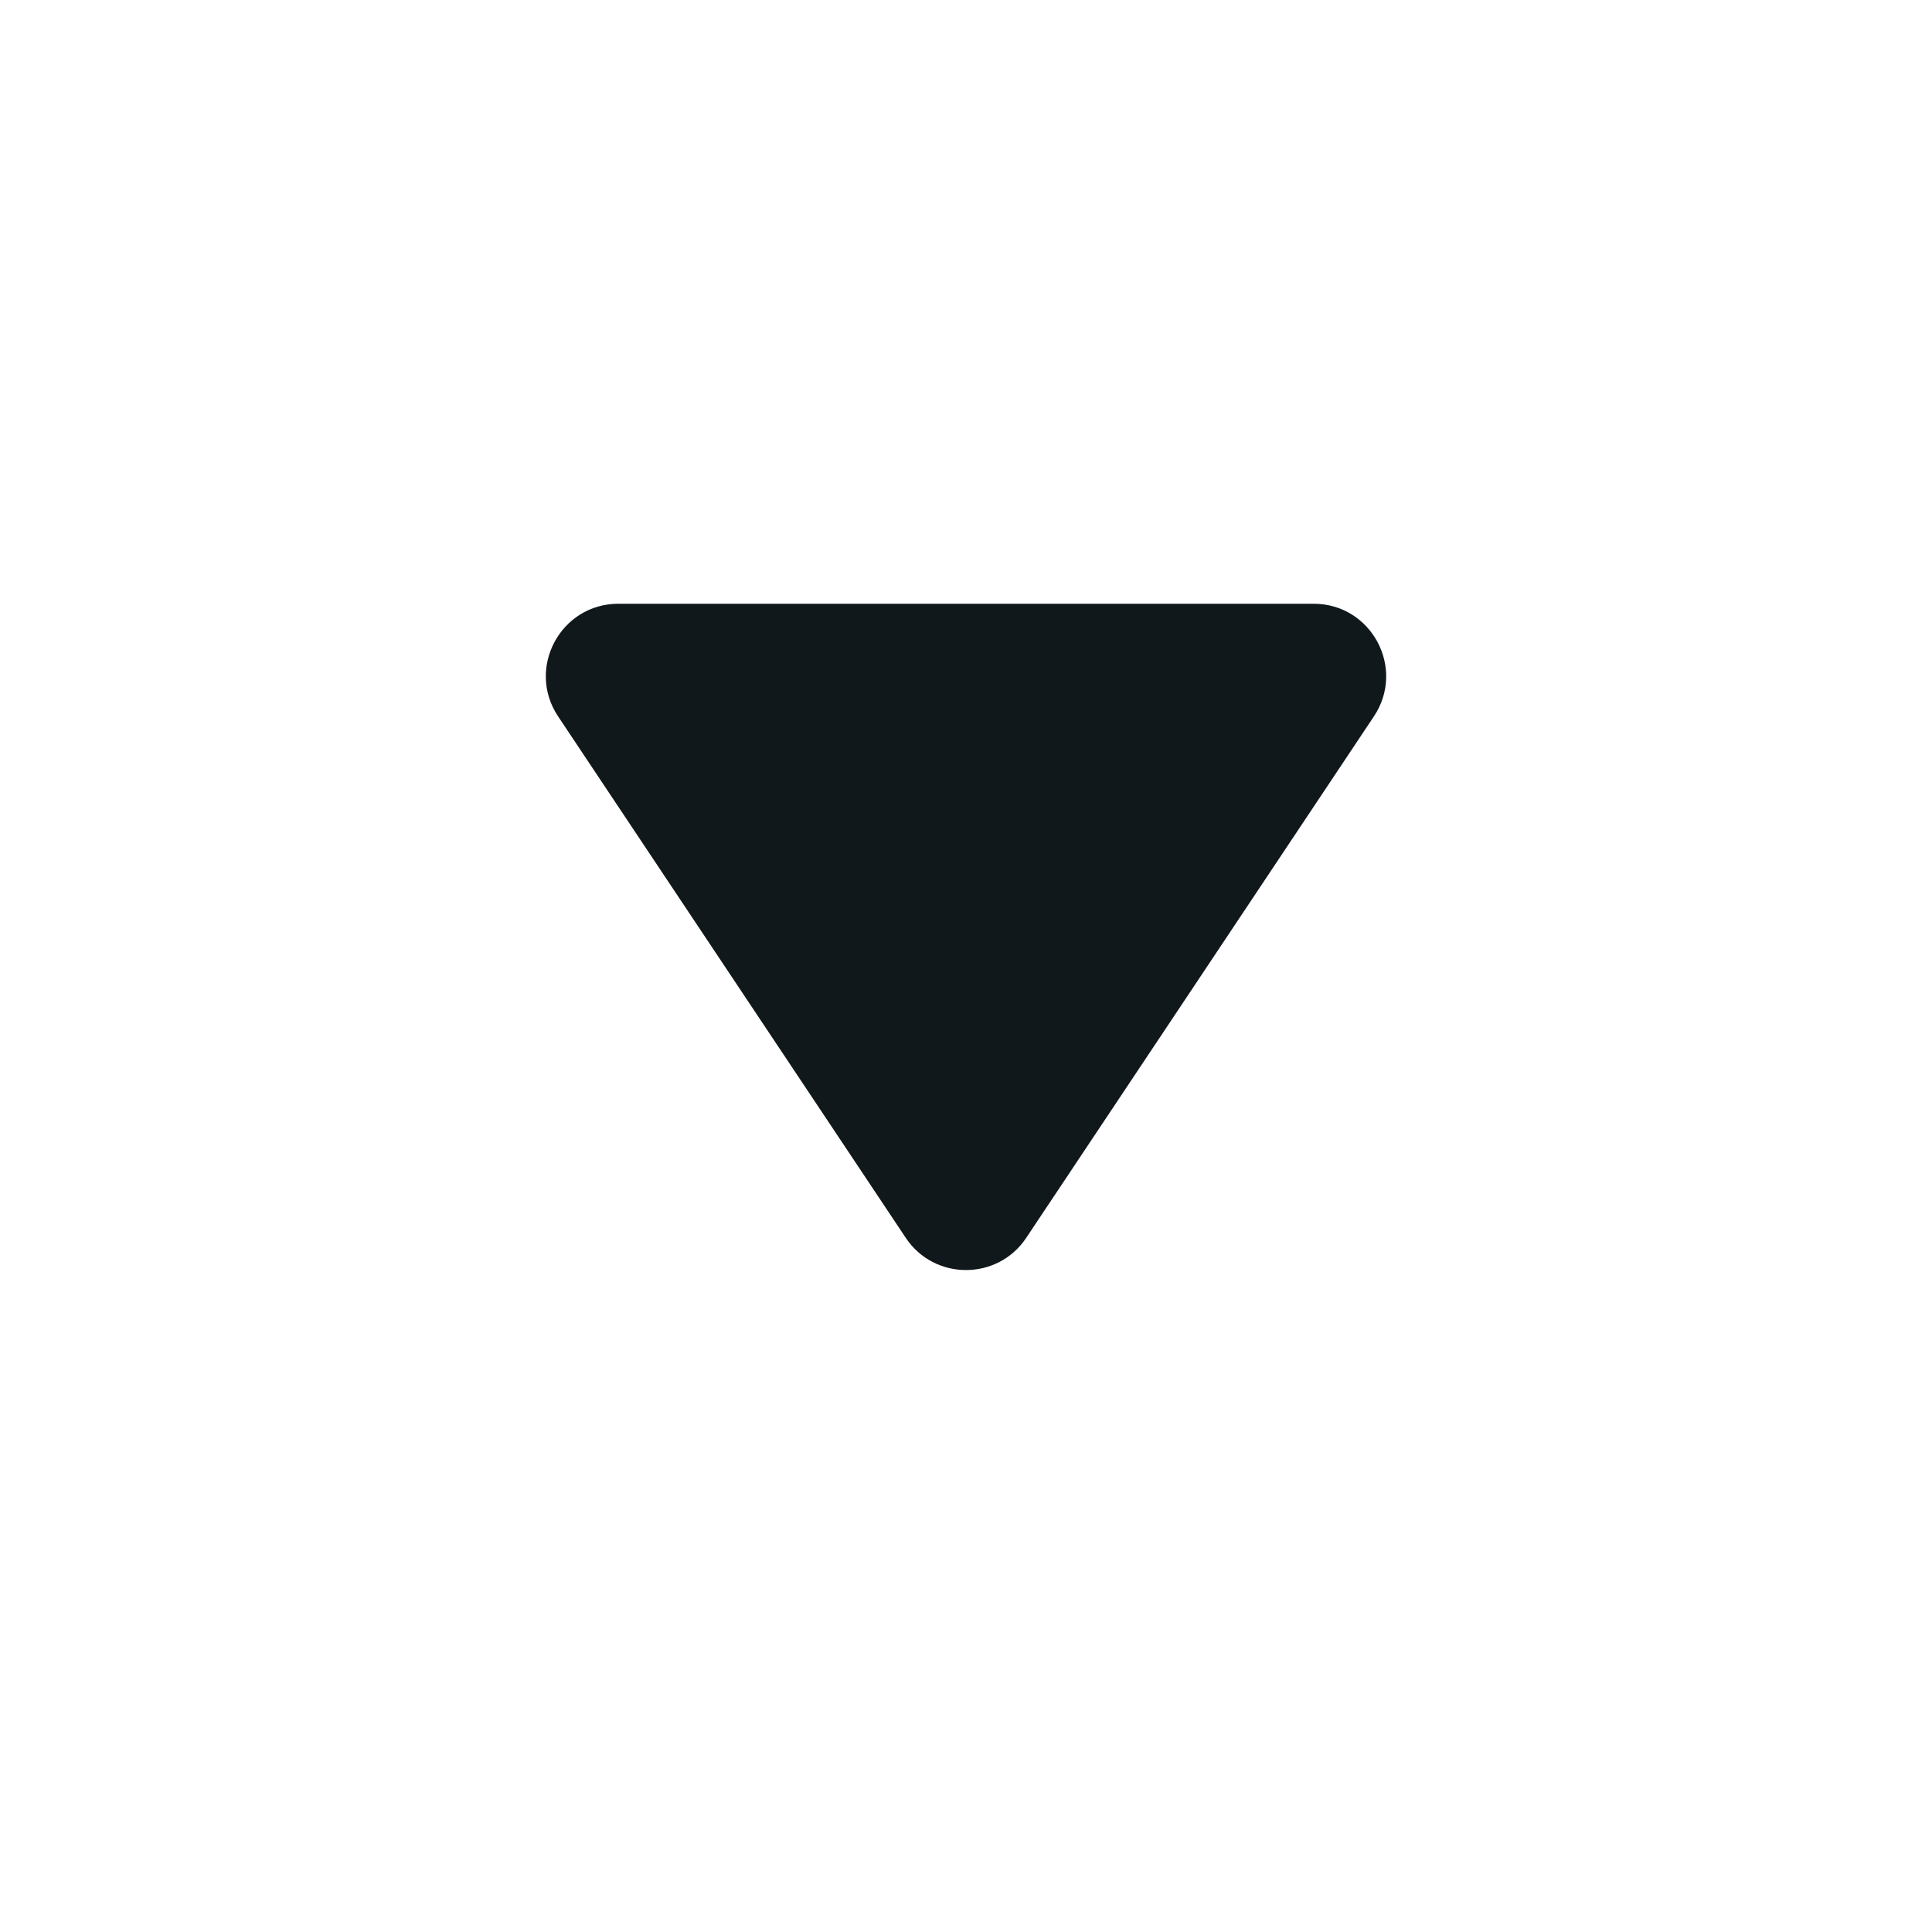
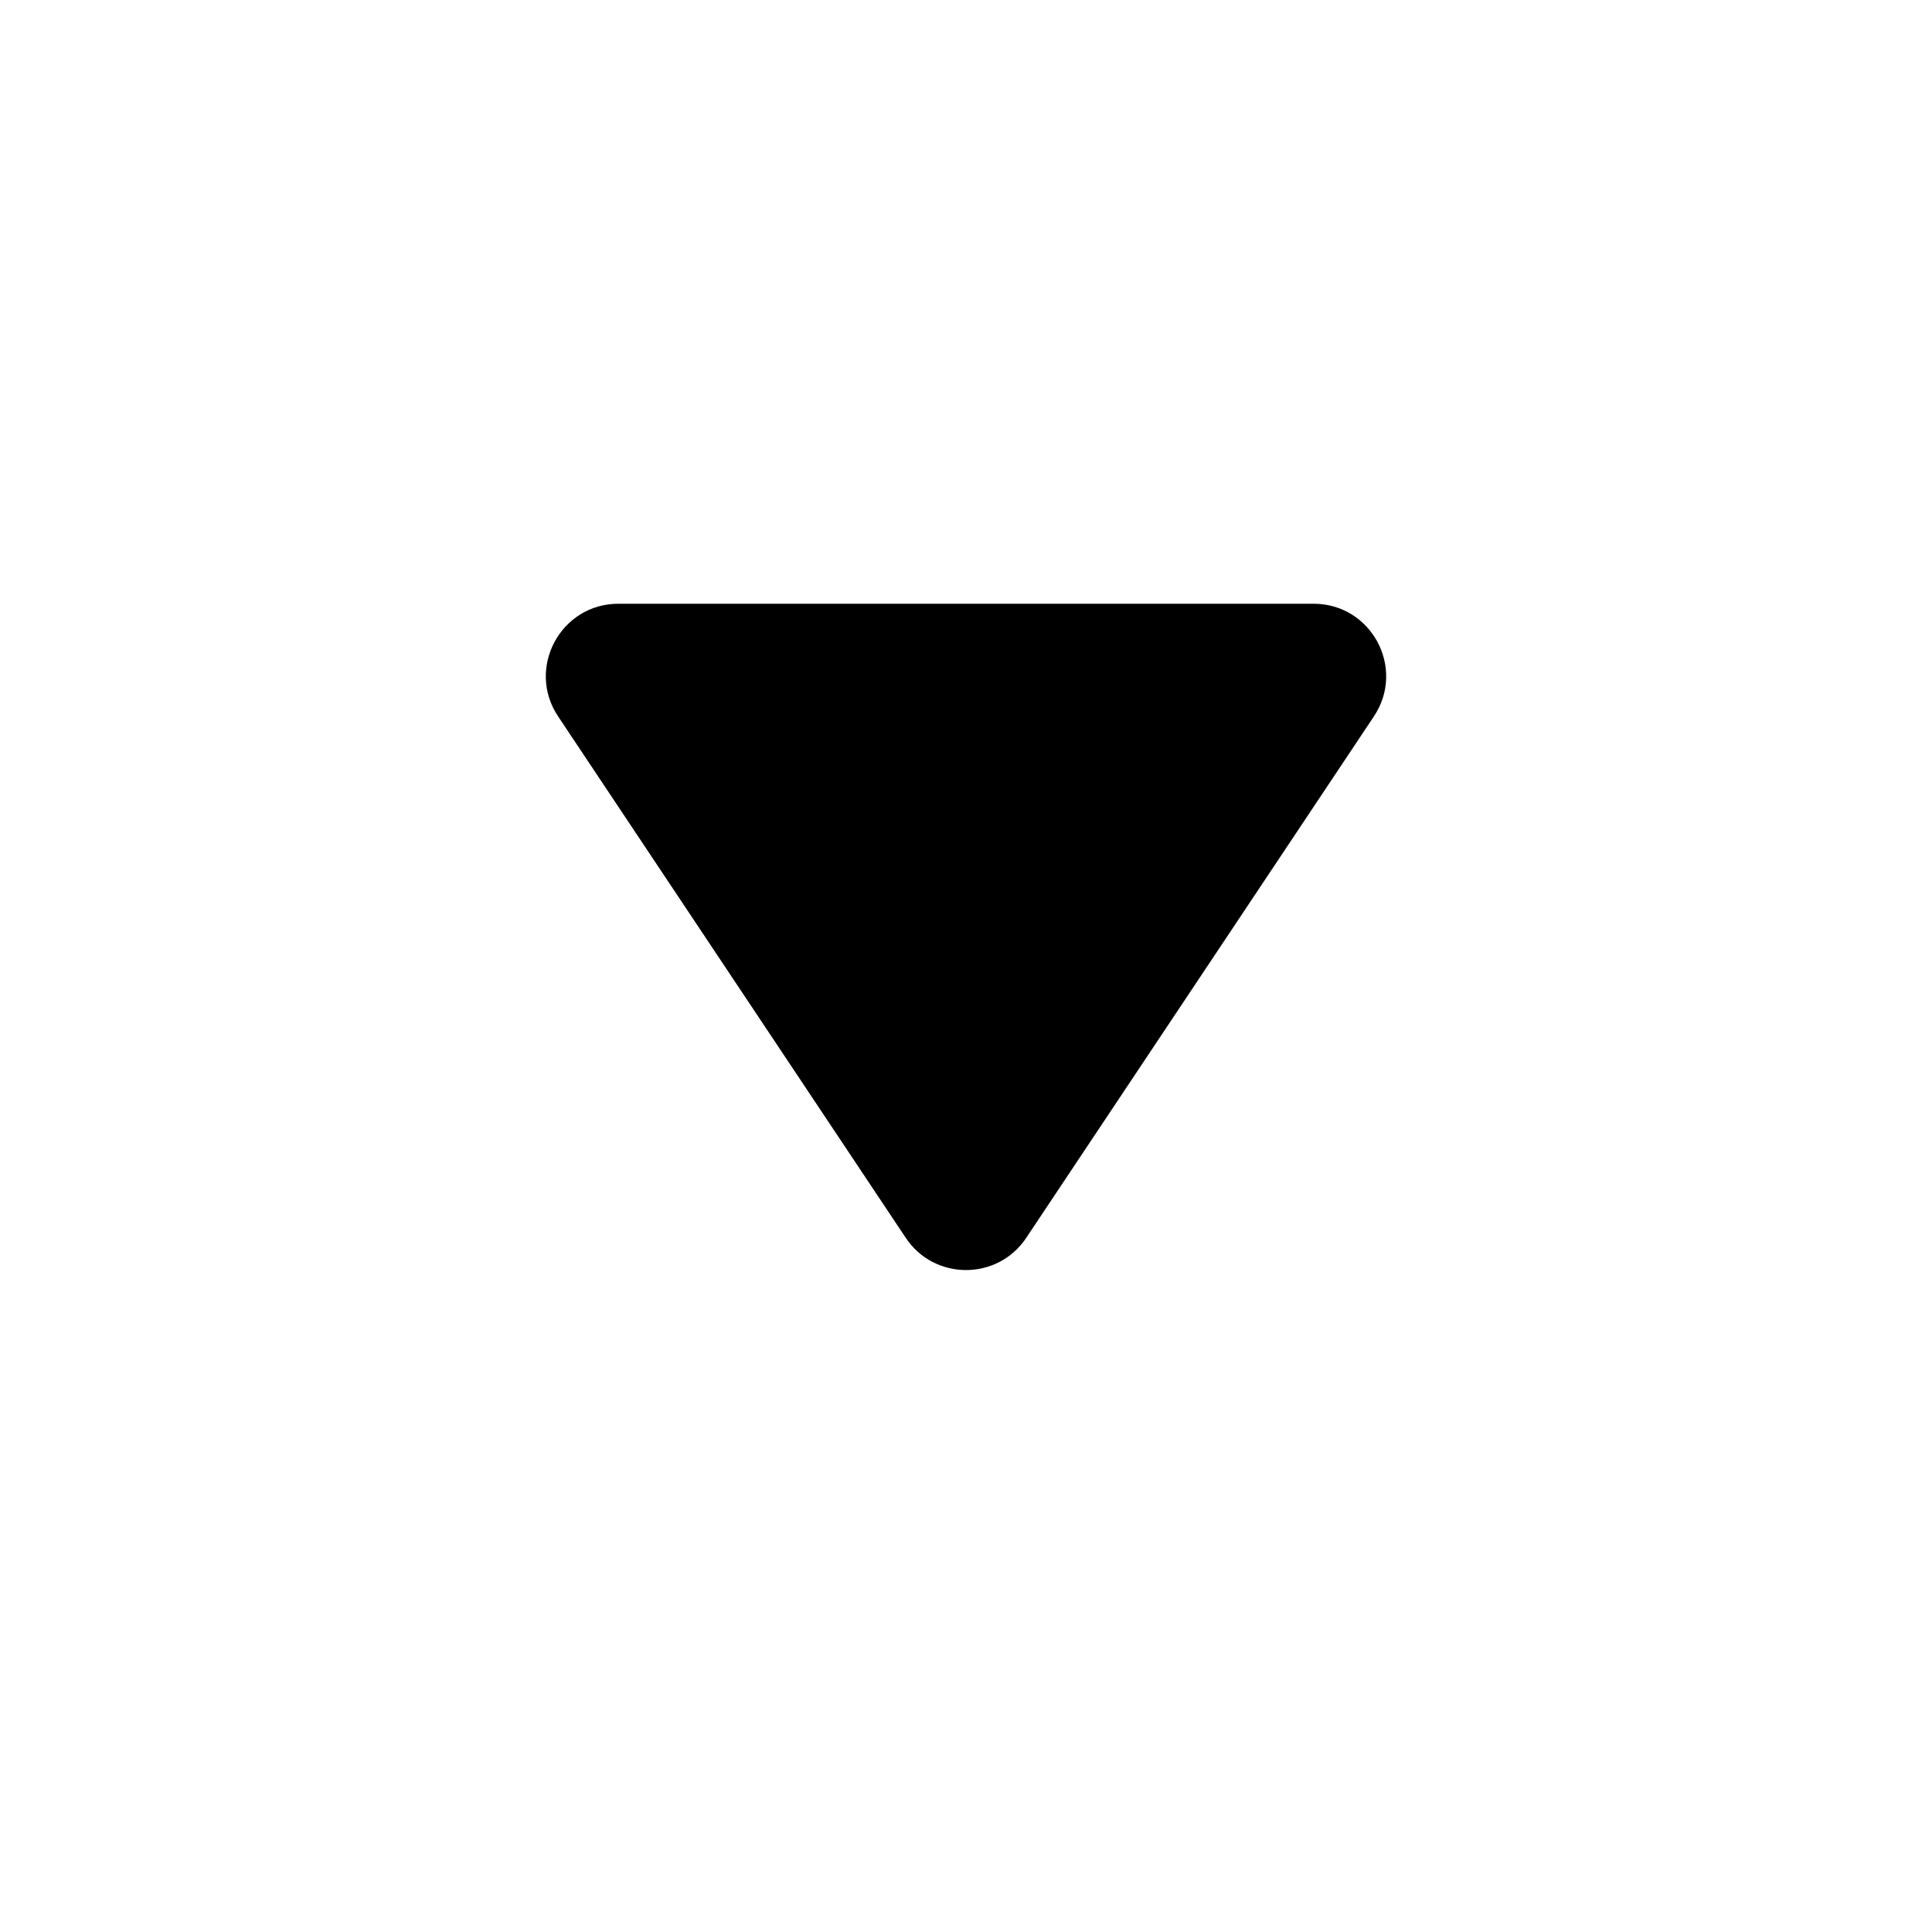
- <svg xmlns="http://www.w3.org/2000/svg" width="16" height="16" viewBox="0 0 16 16" fill="none">
-   <path d="M8.499 10.251L11.378 5.933C11.644 5.534 11.358 5 10.879 5L5.121 5C4.642 5 4.356 5.534 4.622 5.933L7.501 10.251C7.738 10.607 8.262 10.607 8.499 10.251Z" fill="#11181C" />
+ <svg xmlns="http://www.w3.org/2000/svg" width="16" height="16" viewBox="0 0 16 16">
+   <path d="M8.499 10.251L11.378 5.933C11.644 5.534 11.358 5 10.879 5L5.121 5C4.642 5 4.356 5.534 4.622 5.933L7.501 10.251C7.738 10.607 8.262 10.607 8.499 10.251Z" />
</svg>
